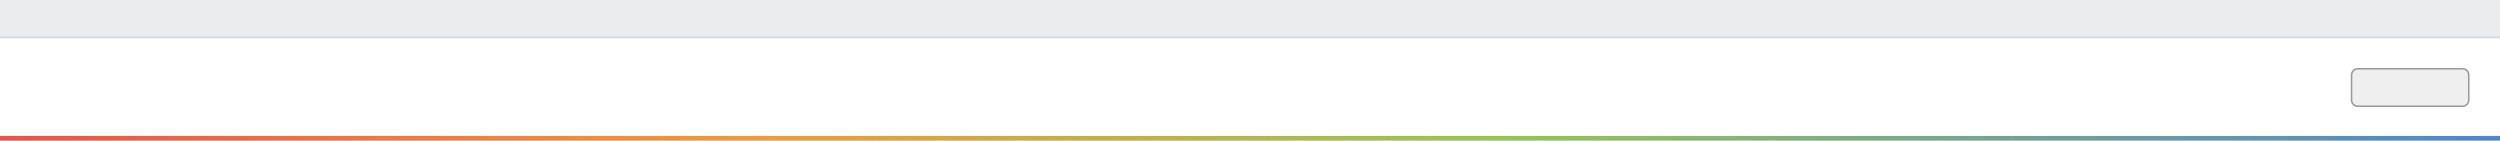
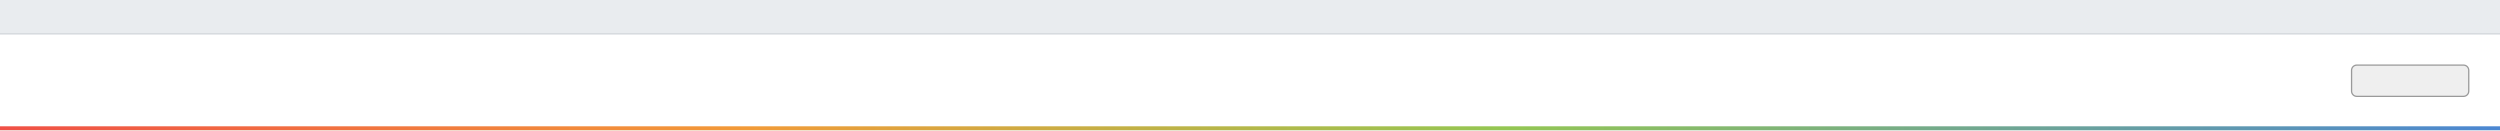
- <svg xmlns="http://www.w3.org/2000/svg" width="1600" height="90" viewBox="0 0 1600 90" role="img">
+ <svg xmlns="http://www.w3.org/2000/svg" width="1920" height="100" viewBox="0 0 1920 100" role="img">
  <defs>
    <linearGradient id="ak" x1="0" y1="0" x2="1" y2="0">
      <stop offset="0" stop-color="#F04F46" />
      <stop offset="0.3" stop-color="#F29A38" />
      <stop offset="0.6" stop-color="#94C652" />
      <stop offset="1" stop-color="#4A86D4" />
    </linearGradient>
  </defs>
-   <rect width="1600" height="90" fill="#FFFFFF" />
-   <rect width="1600" height="24" fill="#E9ECEF" />
-   <rect y="23.5" width="1600" height="1" fill="#D2D6DB" />
-   <rect y="87" width="1600" height="3" fill="url(#ak)" />
-   <rect x="20" y="31" width="160" height="50" rx="6" fill="#FFFFFF" />
-   <rect x="1320" y="31" width="175" height="50" rx="6" fill="#FFFFFF" />
-   <rect x="1505" y="44" width="75" height="24" rx="4" fill="#EFEFEF" stroke="#9A9A9A" stroke-width="1" />
+   <rect width="1920" height="100" fill="#FFFFFF" />
+   <rect width="1920" height="26" fill="#E9ECEF" />
+   <rect y="25.5" width="1920" height="1" fill="#D2D6DB" />
+   <rect y="97" width="1920" height="3" fill="url(#ak)" />
+   <rect x="24" y="33" width="180" height="58" rx="6" fill="#FFFFFF" />
+   <rect x="1590" y="33" width="200" height="58" rx="6" fill="#FFFFFF" />
+   <rect x="1806" y="50" width="90" height="24" rx="4" fill="#EFEFEF" stroke="#9A9A9A" stroke-width="1" />
</svg>
